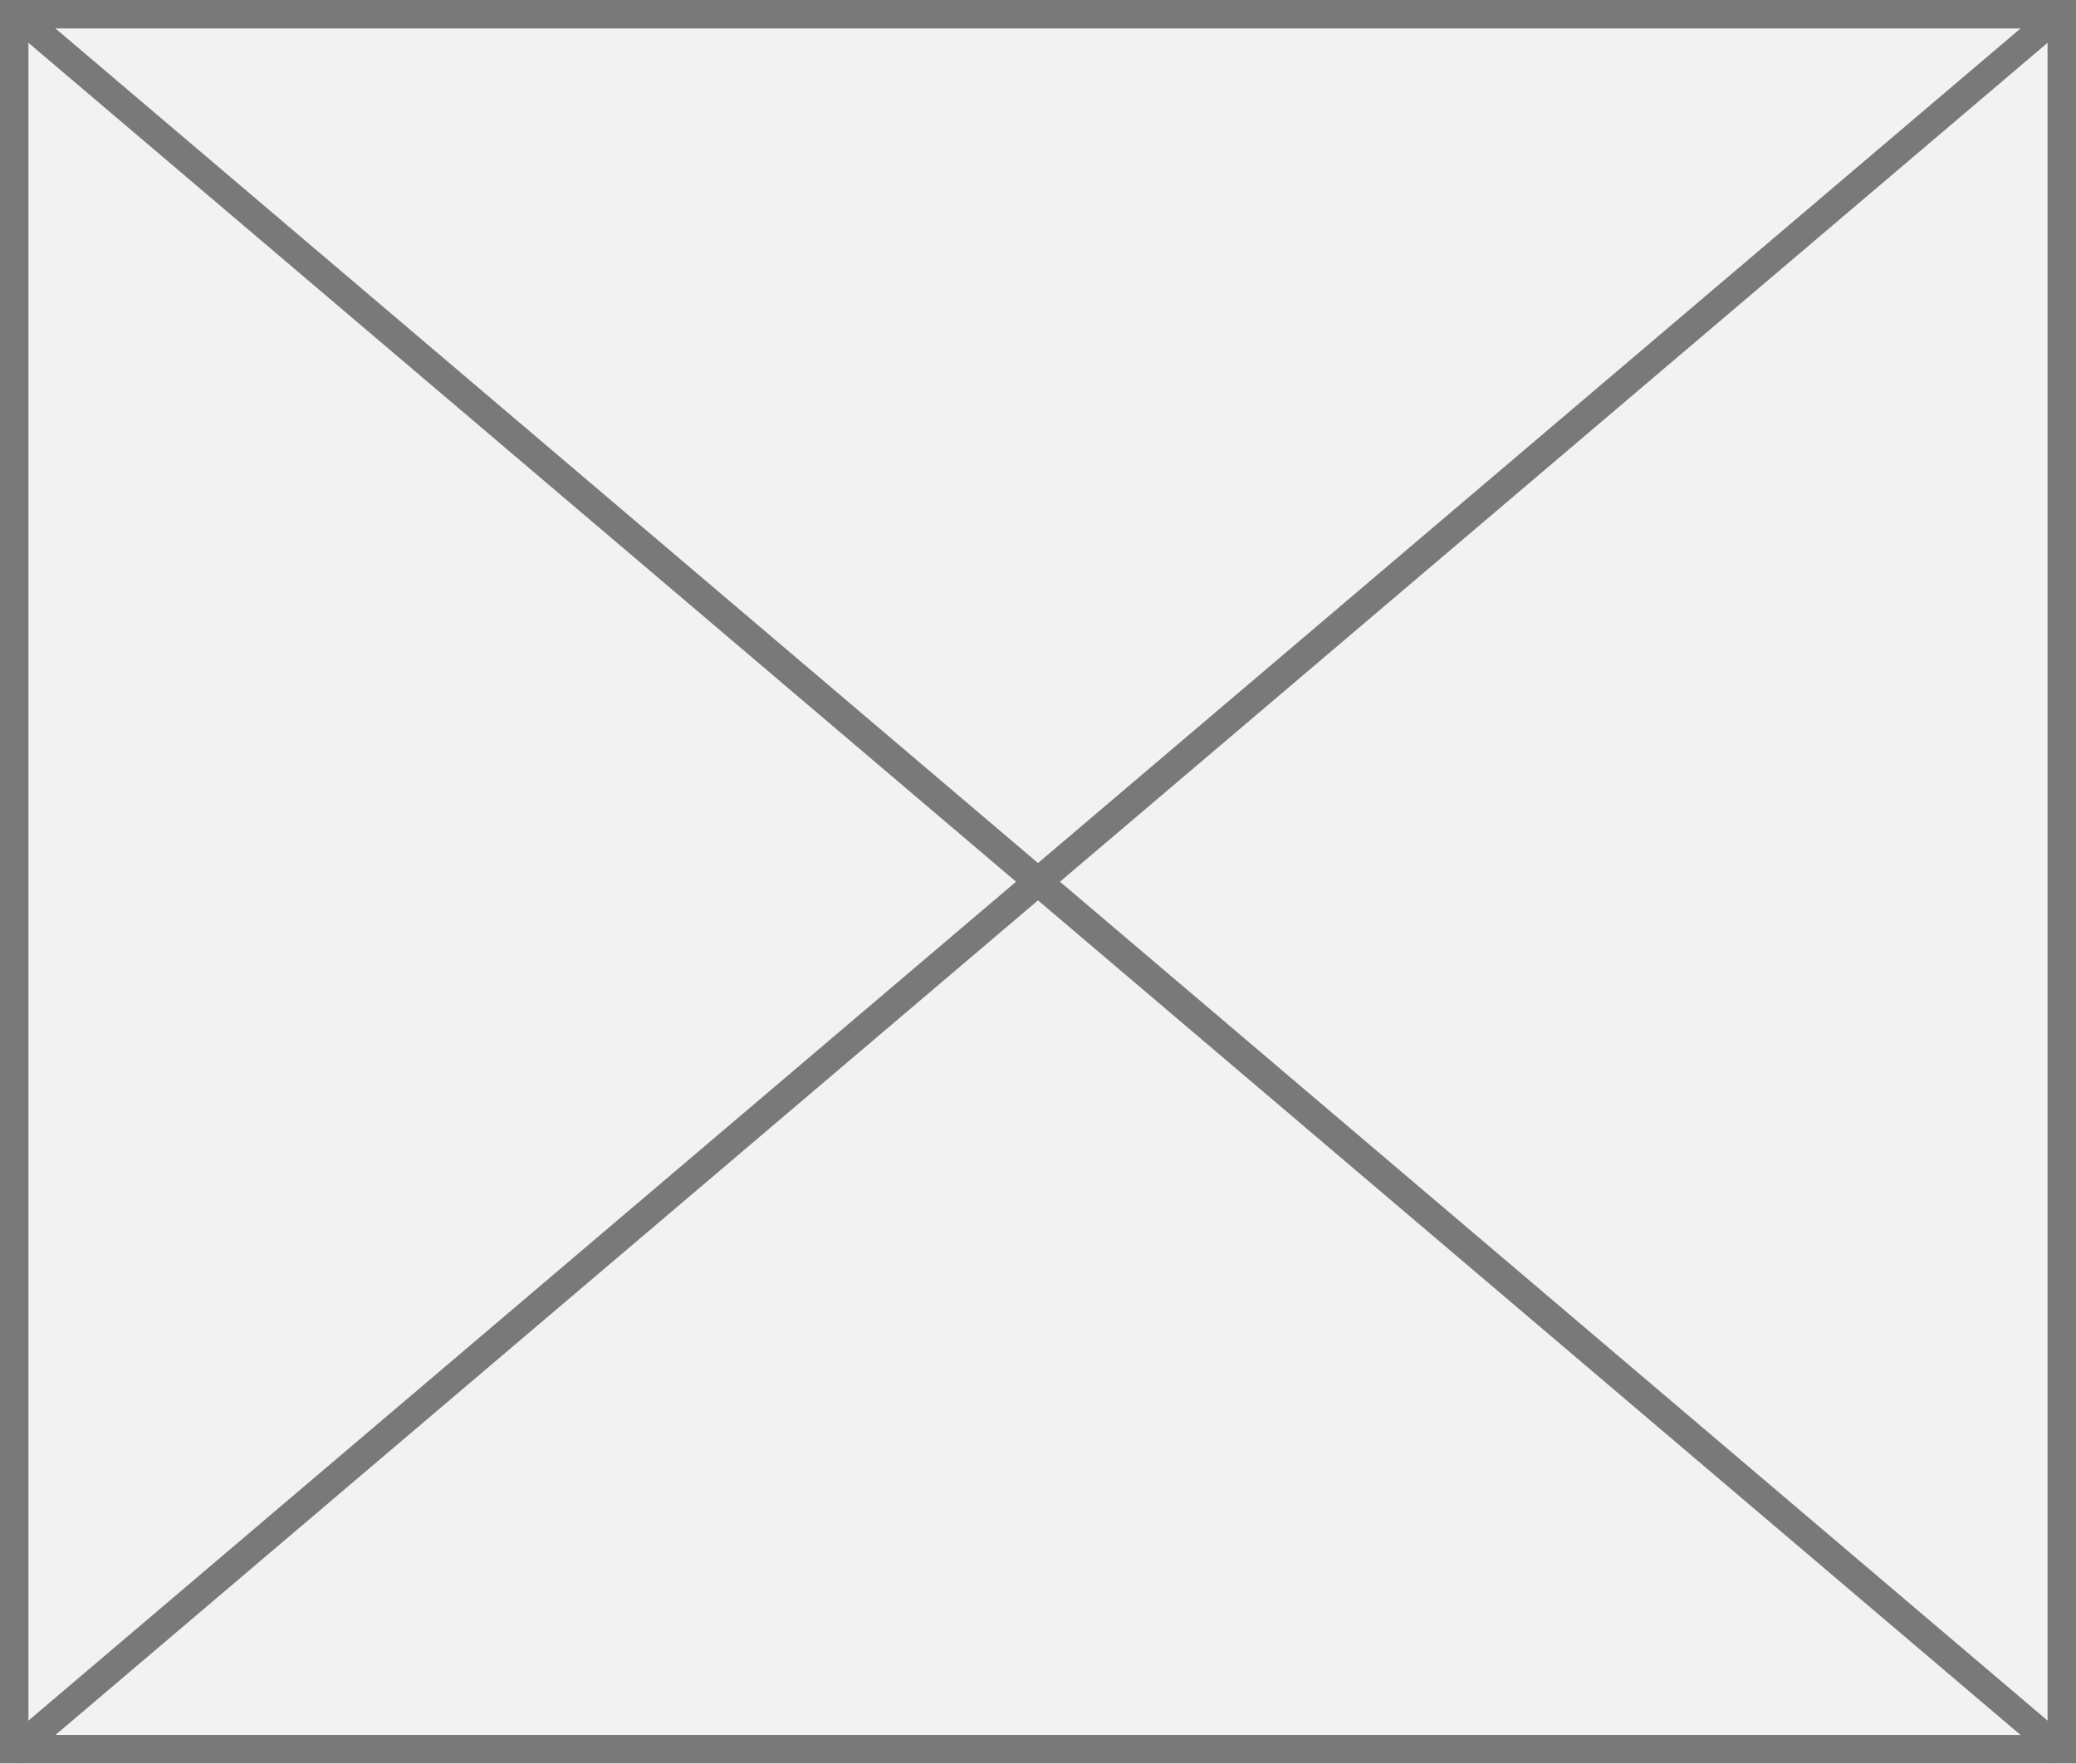
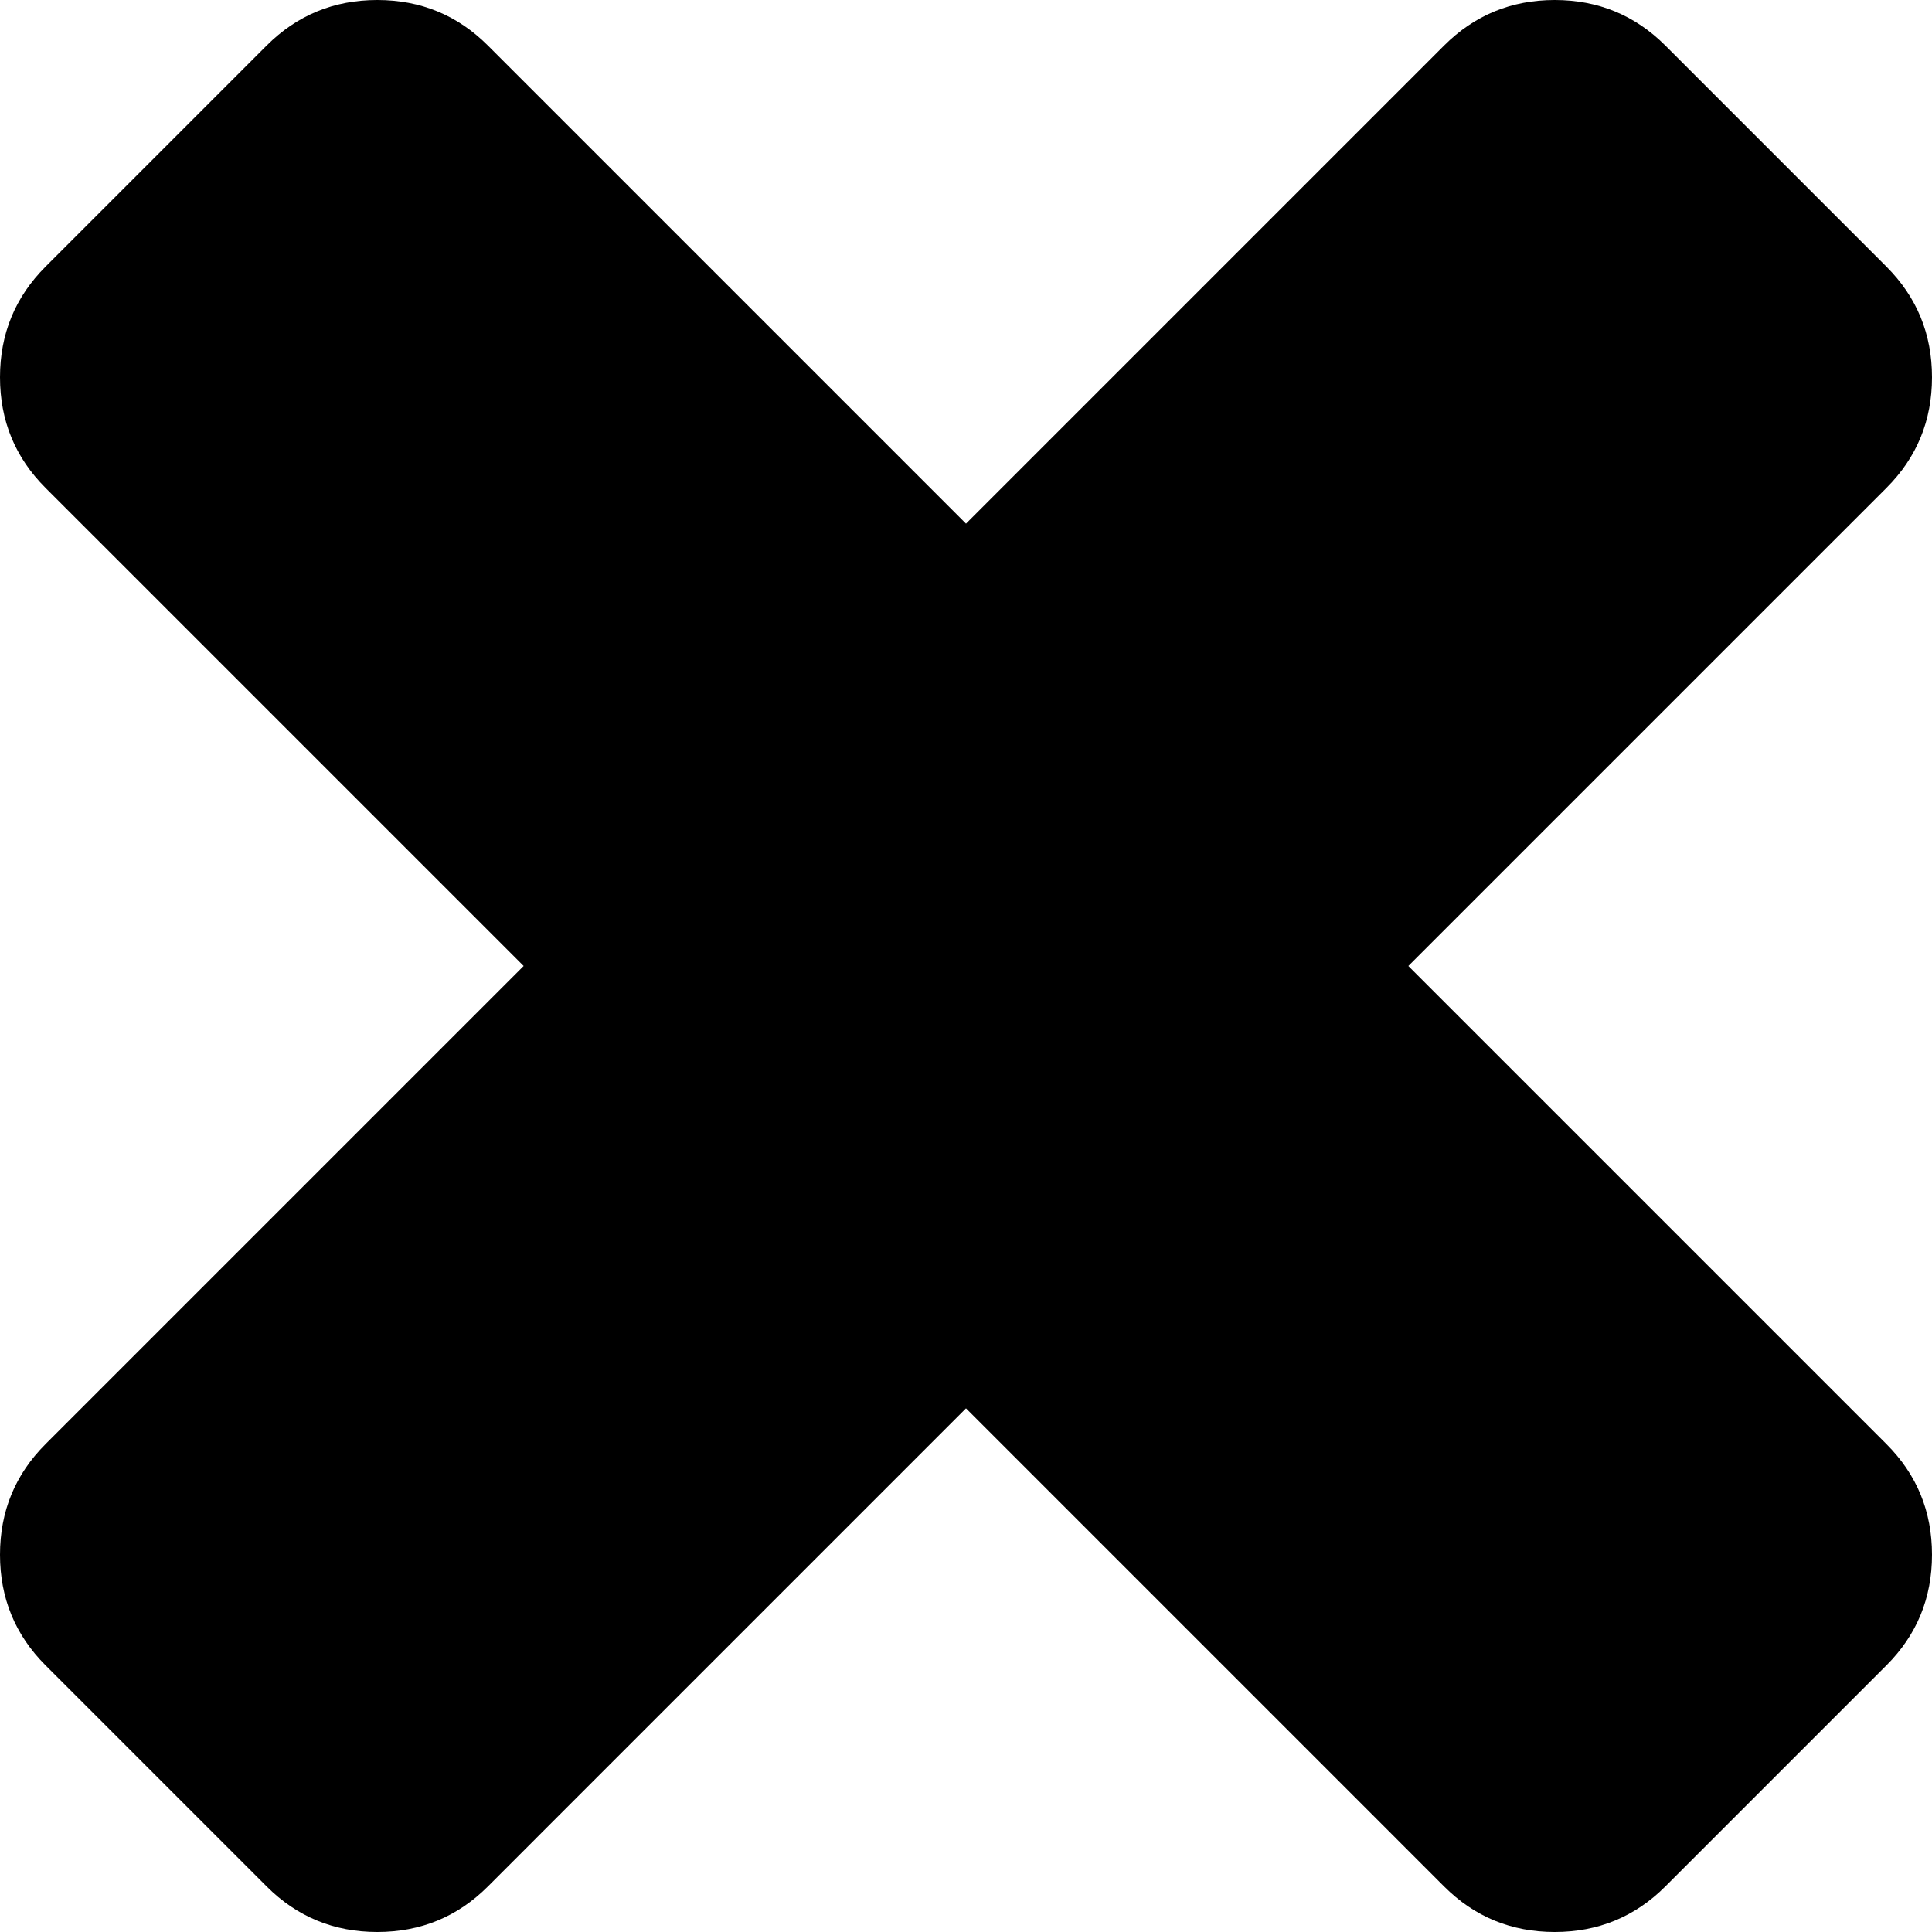
- <svg xmlns="http://www.w3.org/2000/svg" version="1.1" width="73px" height="62px">
-   <g transform="matrix(1 0 0 1 -2521 -397 )">
-     <path d="M 2521.5 397.5  L 2593.5 397.5  L 2593.5 458.5  L 2521.5 458.5  L 2521.5 397.5  Z " fill-rule="nonzero" fill="#f2f2f2" stroke="none" />
-     <path d="M 2521.5 397.5  L 2593.5 397.5  L 2593.5 458.5  L 2521.5 458.5  L 2521.5 397.5  Z " stroke-width="1" stroke="#797979" fill="none" />
-     <path d="M 2521.449 397.381  L 2593.551 458.619  M 2593.551 397.381  L 2521.449 458.619  " stroke-width="1" stroke="#797979" fill="none" />
+ <svg xmlns="http://www.w3.org/2000/svg" version="1.1" width="50px" height="50px">
+   <g transform="matrix(1 0 0 1 -3175 -313 )">
+     <path d="M 48.822 37.374  C 49.607 38.159  50 39.113  50 40.236  C 50 41.358  49.607 42.312  48.822 43.098  L 43.098 48.822  C 42.312 49.607  41.358 50  40.236 50  C 39.113 50  38.159 49.607  37.374 48.822  L 25 36.448  L 12.626 48.822  C 11.841 49.607  10.887 50  9.764 50  C 8.642 50  7.688 49.607  6.902 48.822  L 1.178 43.098  C 0.393 42.312  0 41.358  0 40.236  C 0 39.113  0.393 38.159  1.178 37.374  L 13.552 25  L 1.178 12.626  C 0.393 11.841  0 10.887  0 9.764  C 0 8.642  0.393 7.688  1.178 6.902  L 6.902 1.178  C 7.688 0.393  8.642 0  9.764 0  C 10.887 0  11.841 0.393  12.626 1.178  L 25 13.552  L 37.374 1.178  C 38.159 0.393  39.113 0  40.236 0  C 41.358 0  42.312 0.393  43.098 1.178  L 48.822 6.902  C 49.607 7.688  50 8.642  50 9.764  C 50 10.887  49.607 11.841  48.822 12.626  L 36.448 25  L 48.822 37.374  Z " fill-rule="nonzero" fill="#000000" stroke="none" transform="matrix(1 0 0 1 3175 313 )" />
  </g>
</svg>
